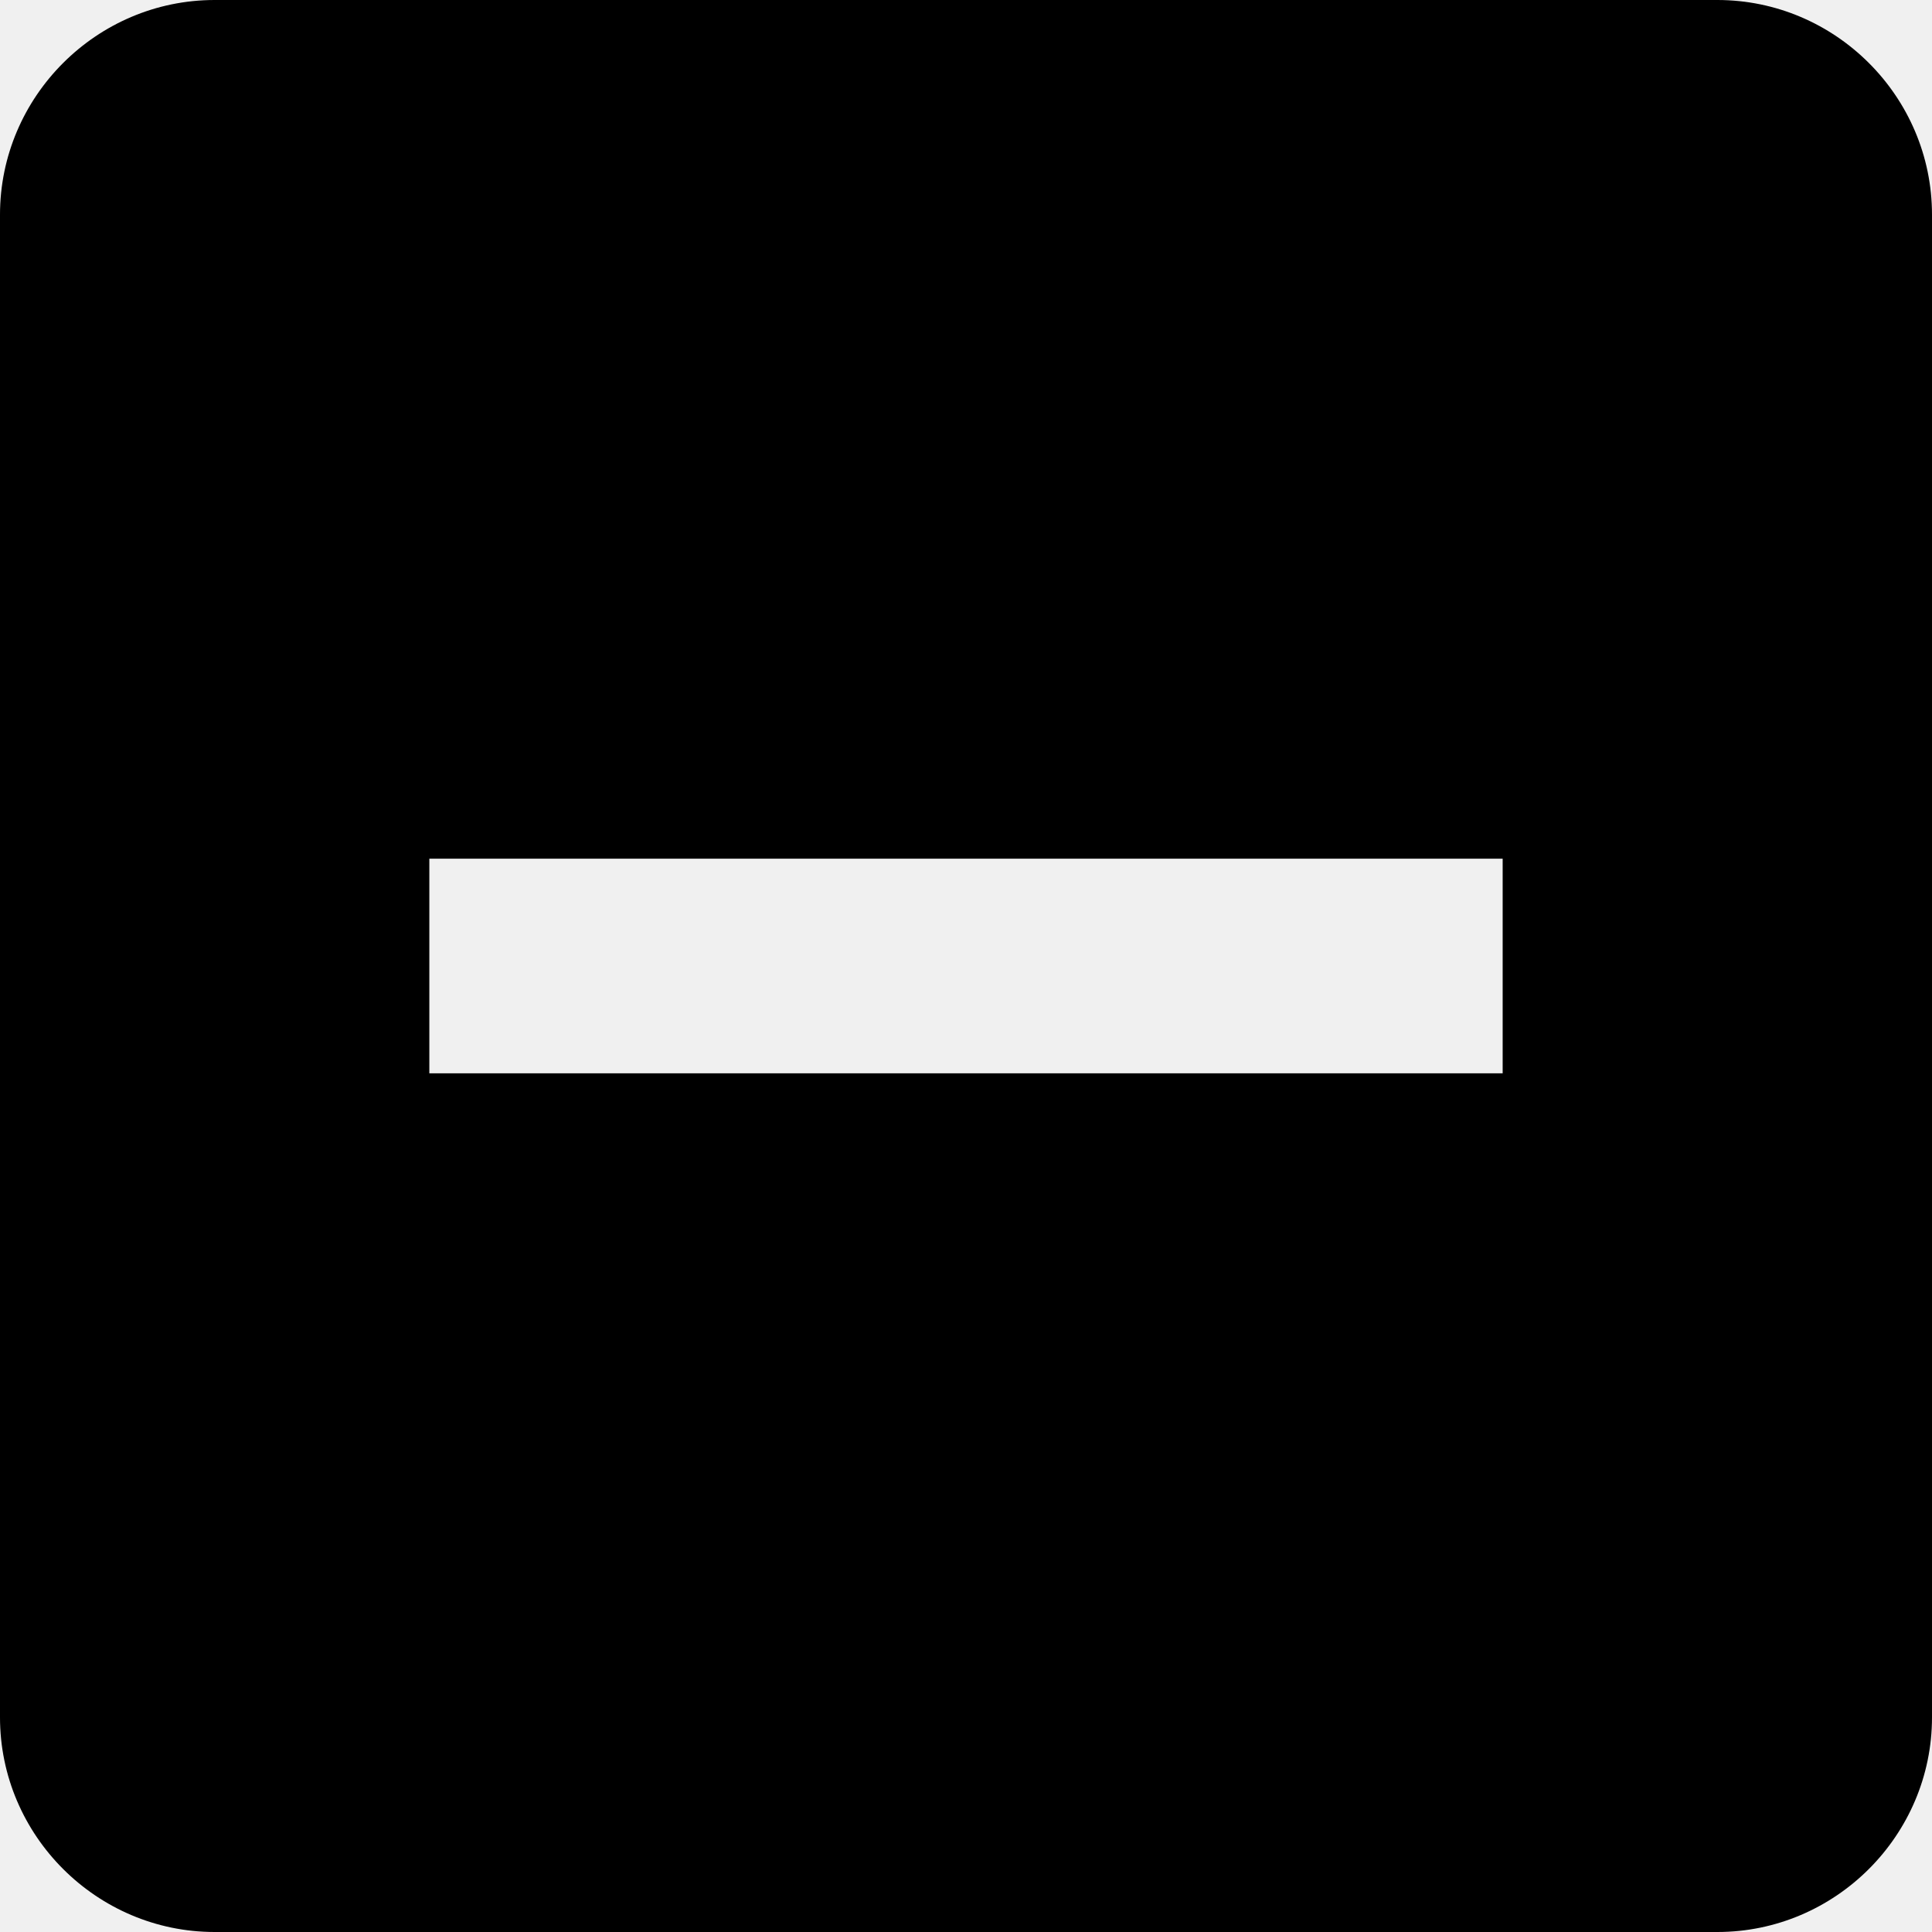
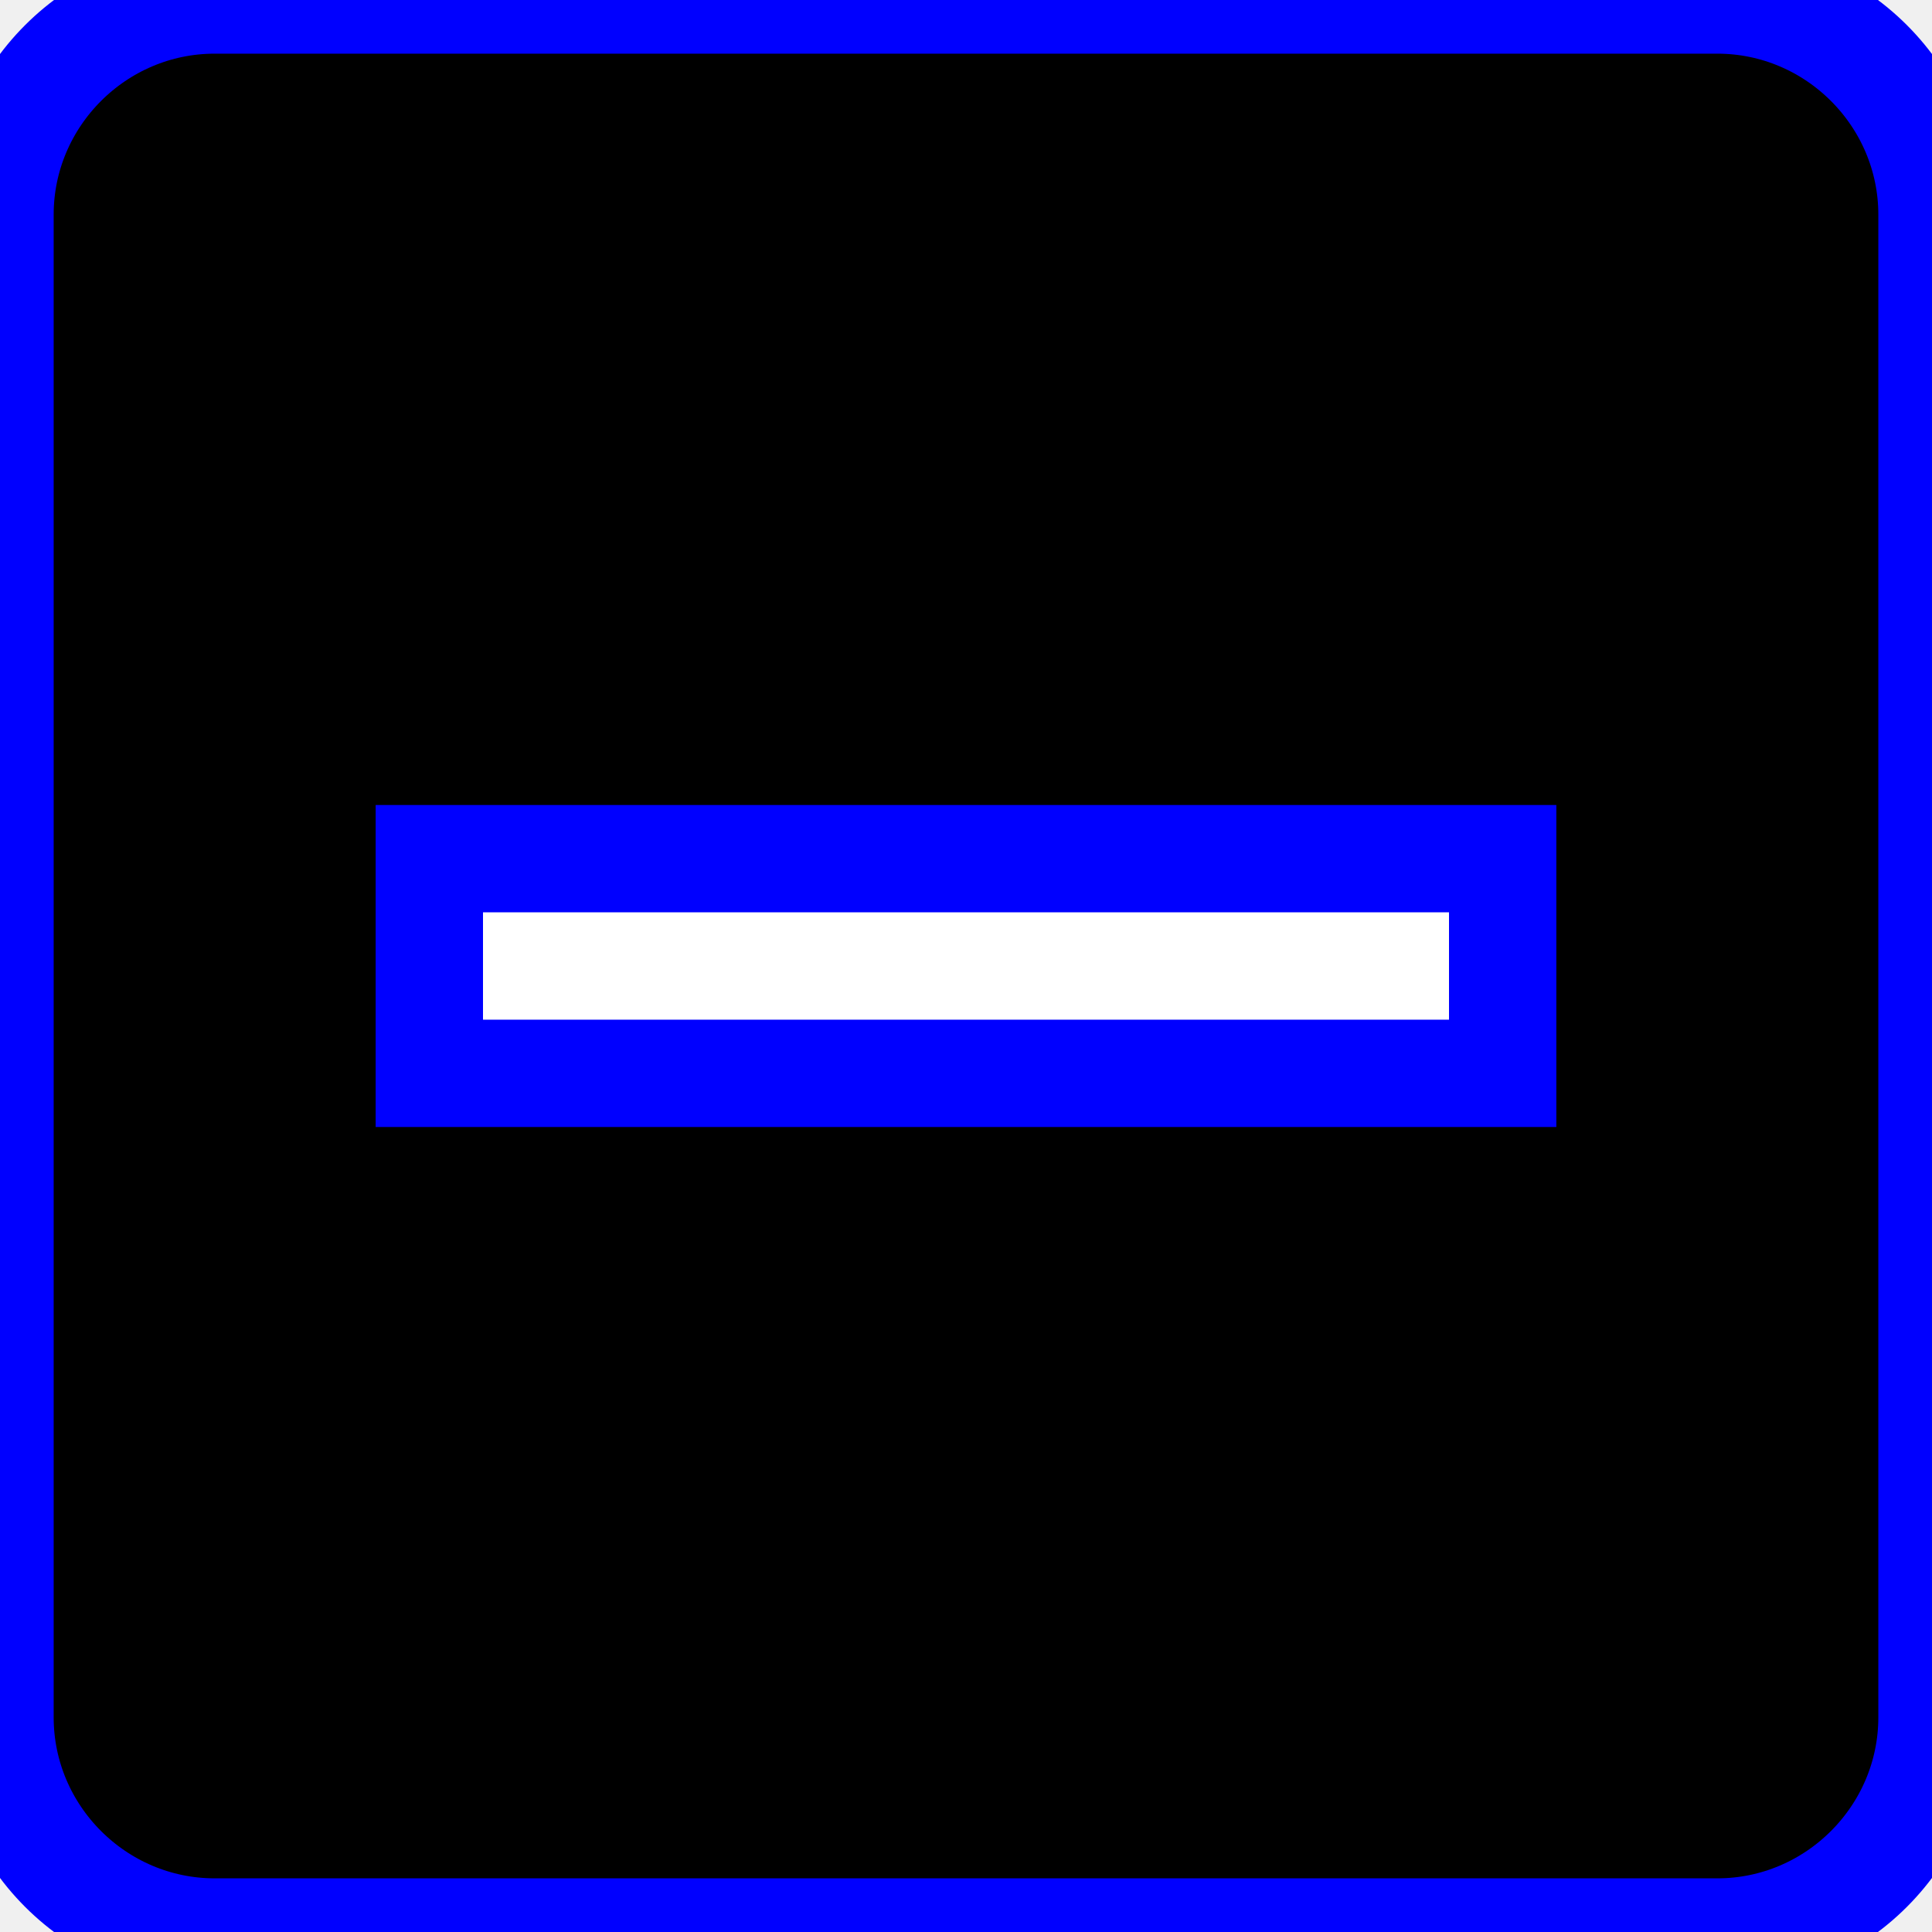
- <svg xmlns="http://www.w3.org/2000/svg" width="18" height="18" viewBox="0 0 18 18" fill="none">
-   <path d="M16 0H2C0.9 0 0 0.9 0 2V16C0 17.1 0.9 18 2 18H16C17.1 18 18 17.1 18 16V2C18 0.9 17.1 0 16 0ZM14 10H4V8H14V10Z" fill="#000" />
+ <svg xmlns="http://www.w3.org/2000/svg" width="18" height="18" viewBox="0 0 18 18" version="1.1">
+   <g id="Symbols" stroke="#00F" stroke-width="1" fill="#000" fill-rule="evenodd">
+     <g id="Form-elements-/-IntermediateCheckBox-/-selected">
+       <g id="IntermediateCheckBox">
+         <rect id="Container" fill="#FFFFFF" x="0" y="0" width="18" height="18" rx="3" />
+         <path d="M16 0H2C0.9 0 0 0.9 0 2V16C0 17.1 0.9 18 2 18H16C17.1 18 18 17.1 18 16V2C18 0.9 17.1 0 16 0ZM14 10H4V8H14V10Z" id="IntermediateCheckBox" fill="#000" />
+       </g>
+     </g>
+   </g>
</svg>
